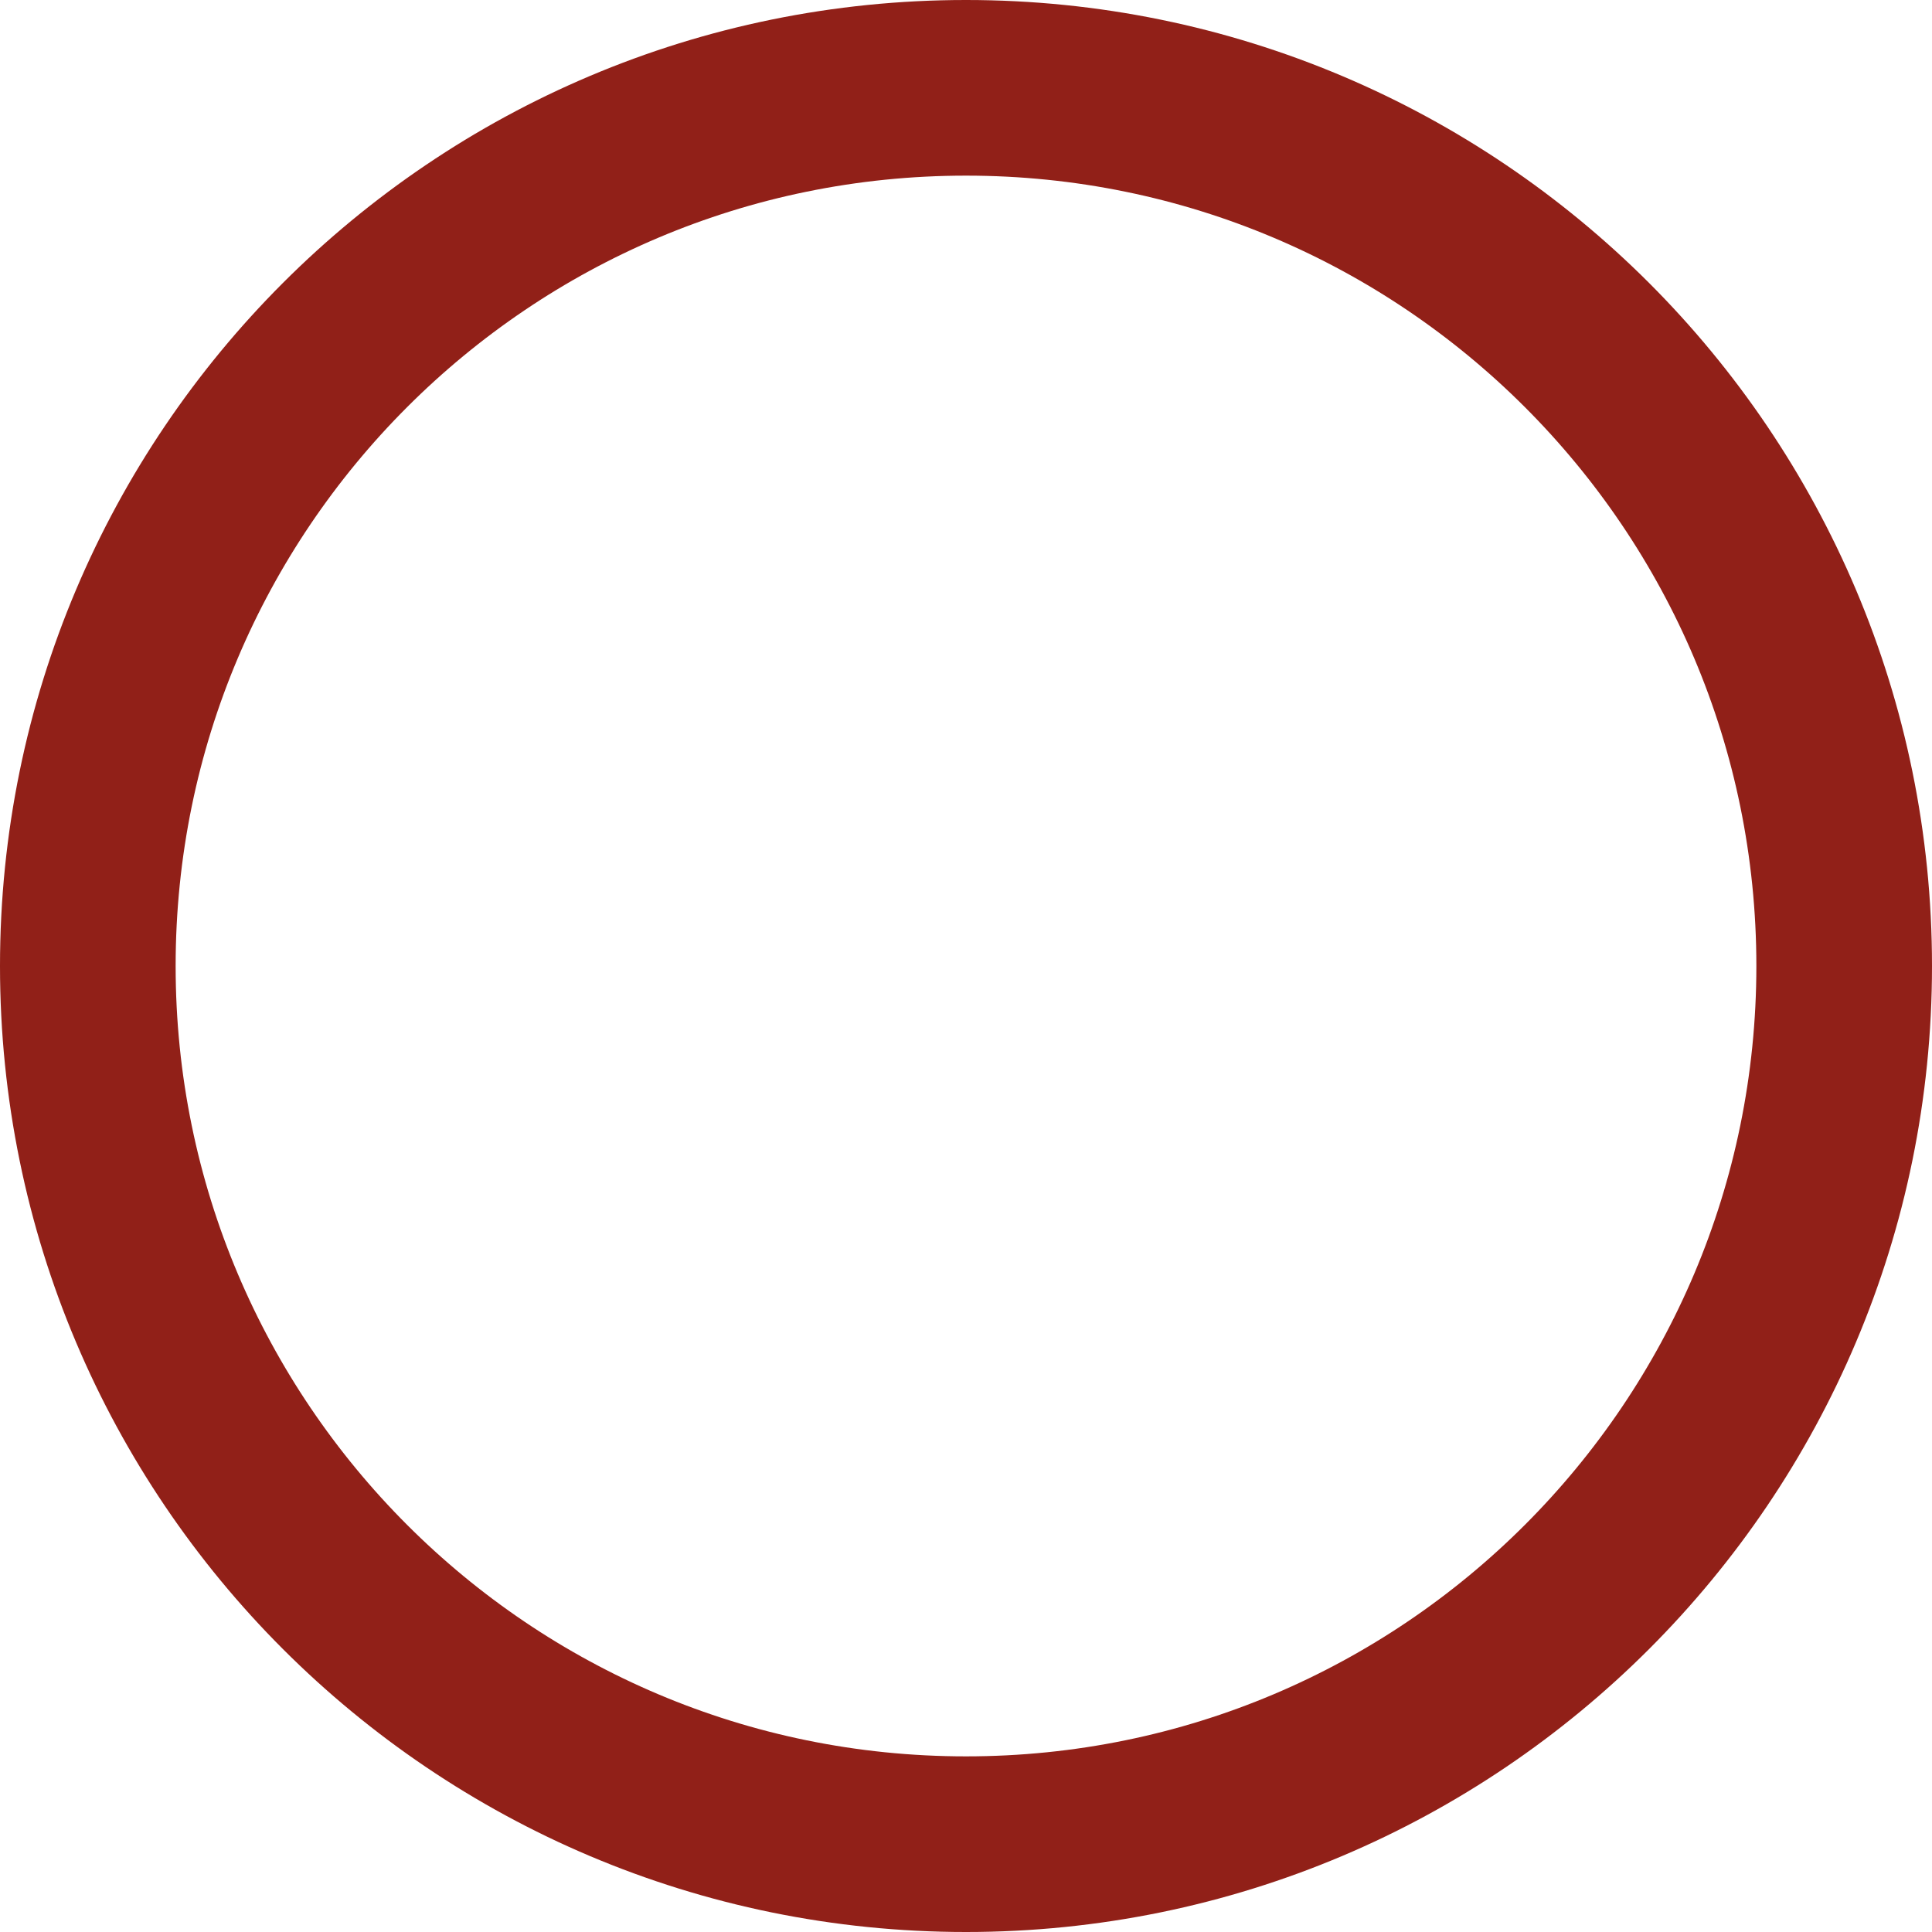
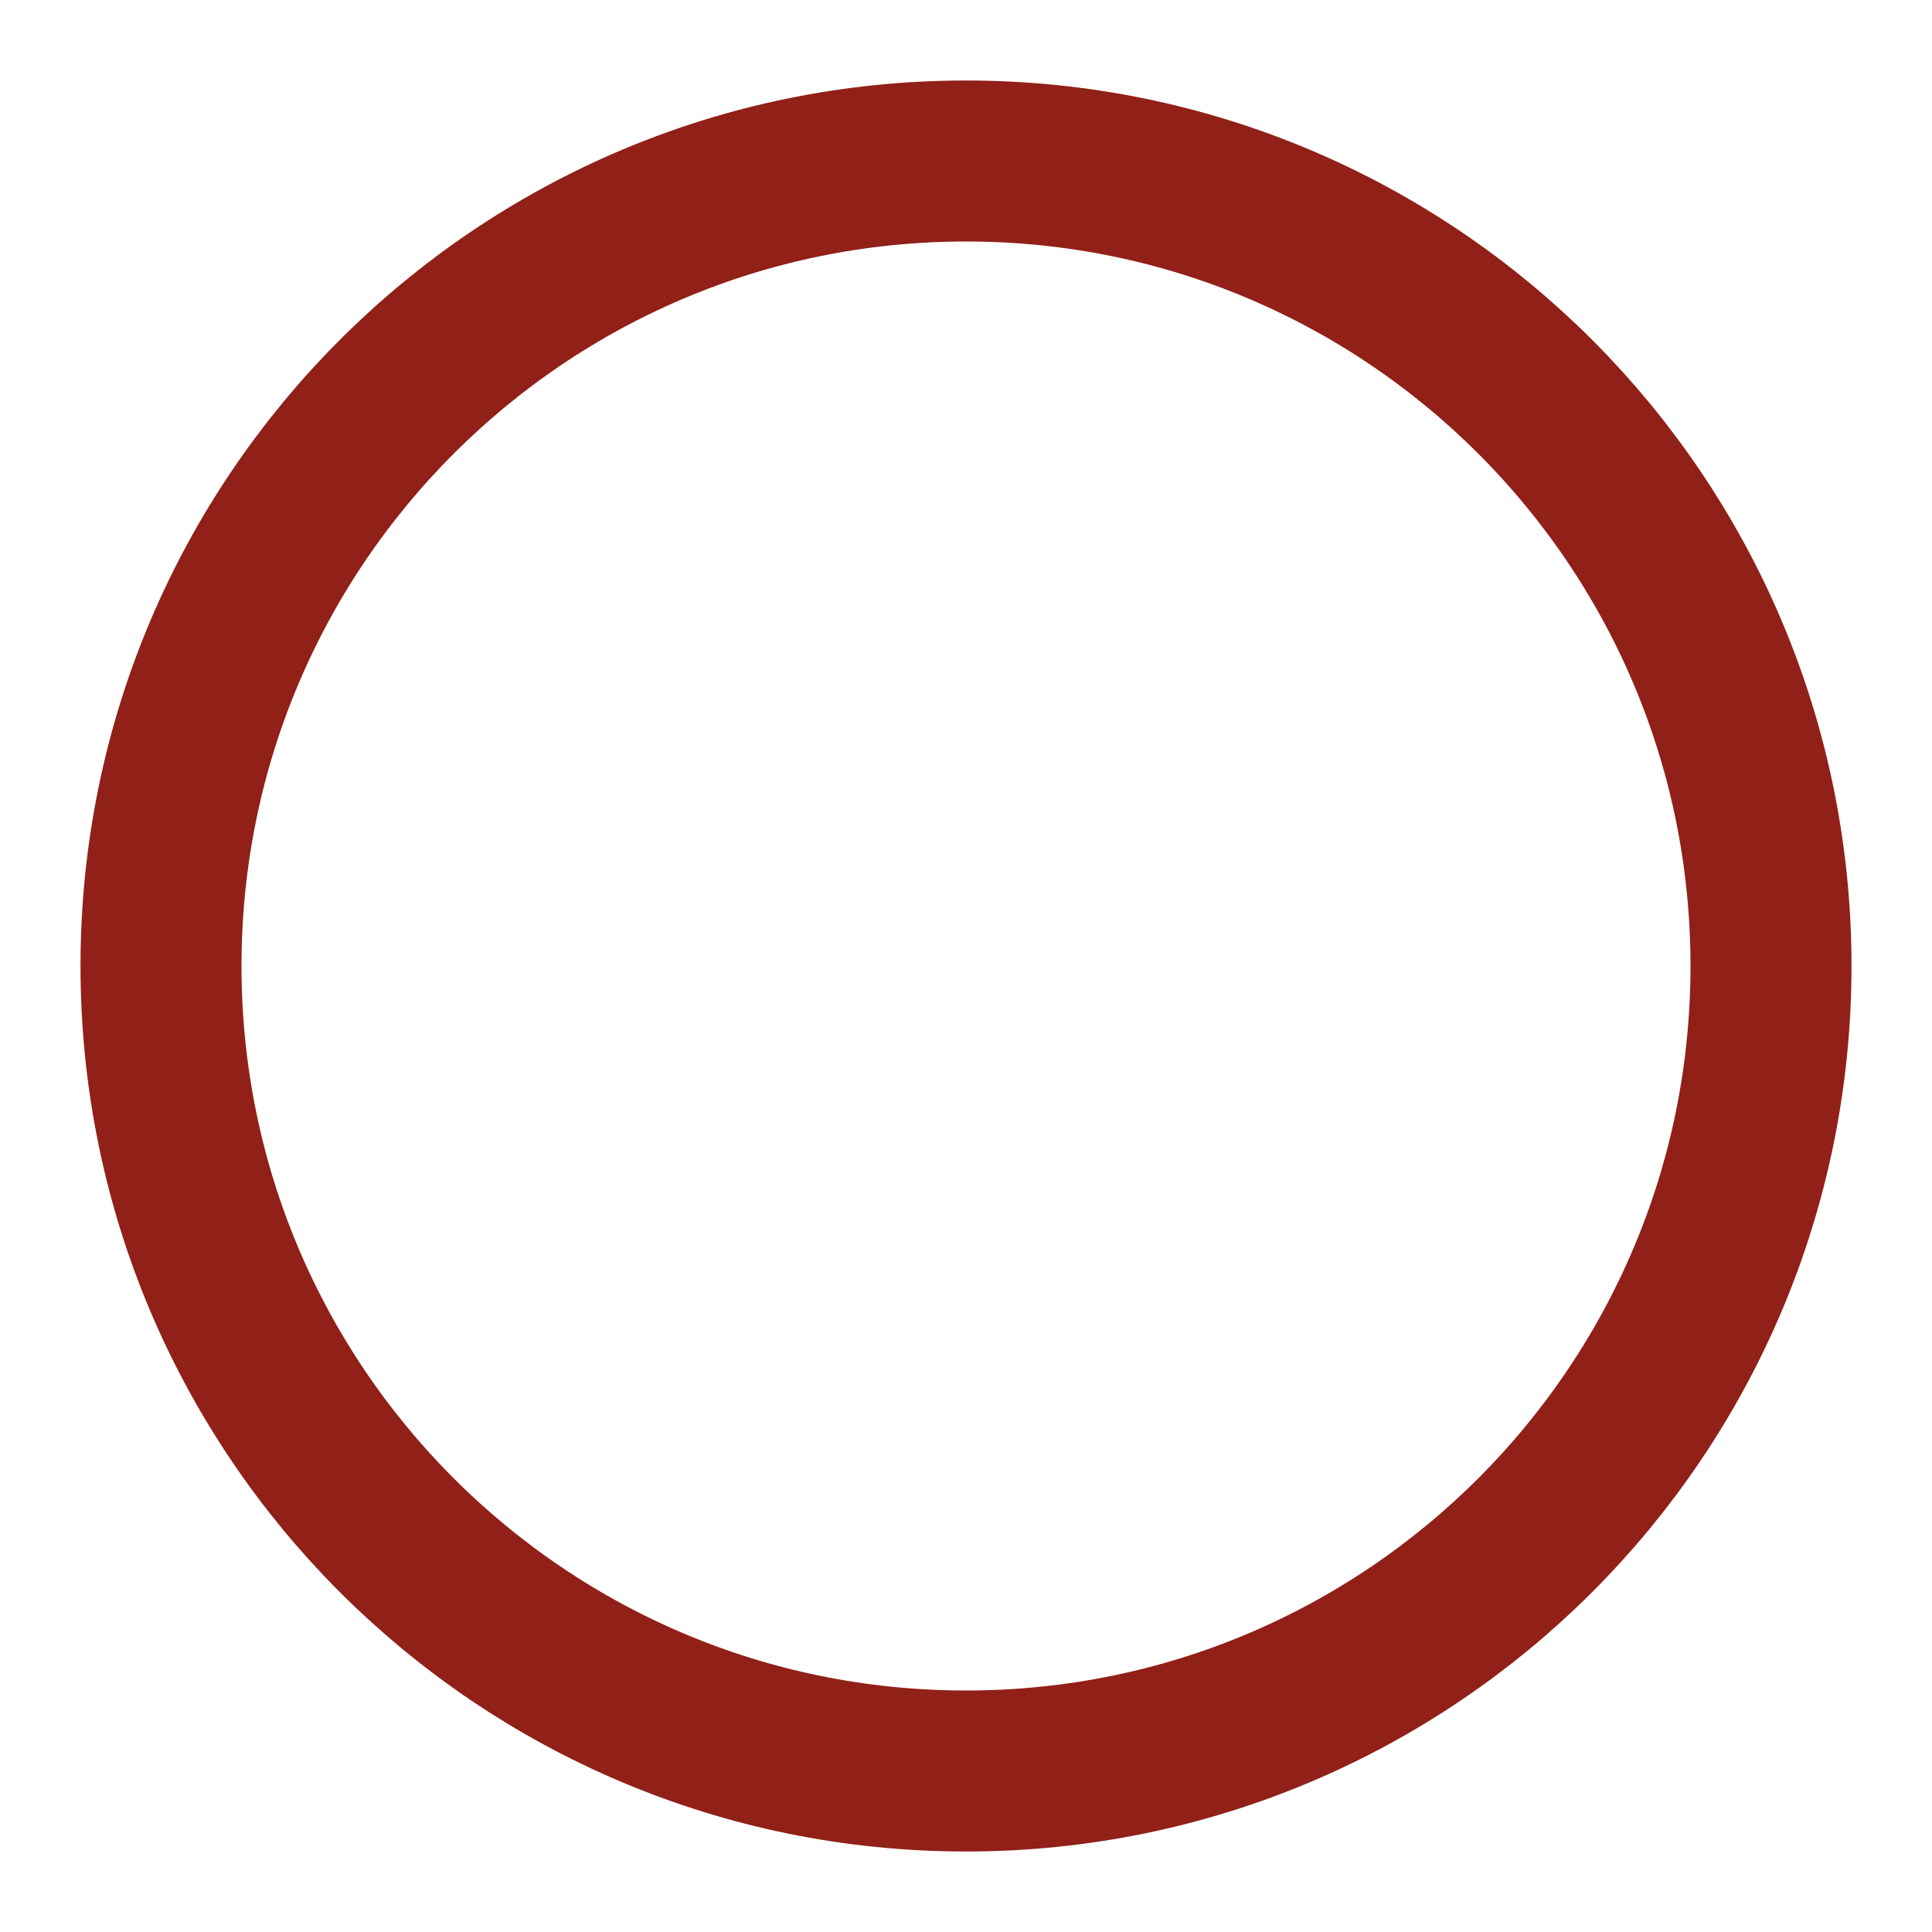
- <svg xmlns="http://www.w3.org/2000/svg" width="22" height="22" viewBox="0 0 22 22" fill="none">
-   <path d="M11 21C16.523 21 21 16.523 21 11C21 5.477 16.523 1 11 1C5.477 1 1 5.477 1 11C1 16.523 5.477 21 11 21Z" stroke="#912018" stroke-width="2" stroke-linecap="round" stroke-linejoin="round" />
+ <svg xmlns="http://www.w3.org/2000/svg" width="24" height="24" viewBox="0 0 24 24" fill="none">
+   <path d="M12 22C17.523 22 22 17.523 22 12C22 6.477 17.523 2 12 2C6.477 2 2 6.477 2 12C2 17.523 6.477 22 12 22Z" stroke="#912018" stroke-width="2" stroke-linecap="round" stroke-linejoin="round" />
</svg>
